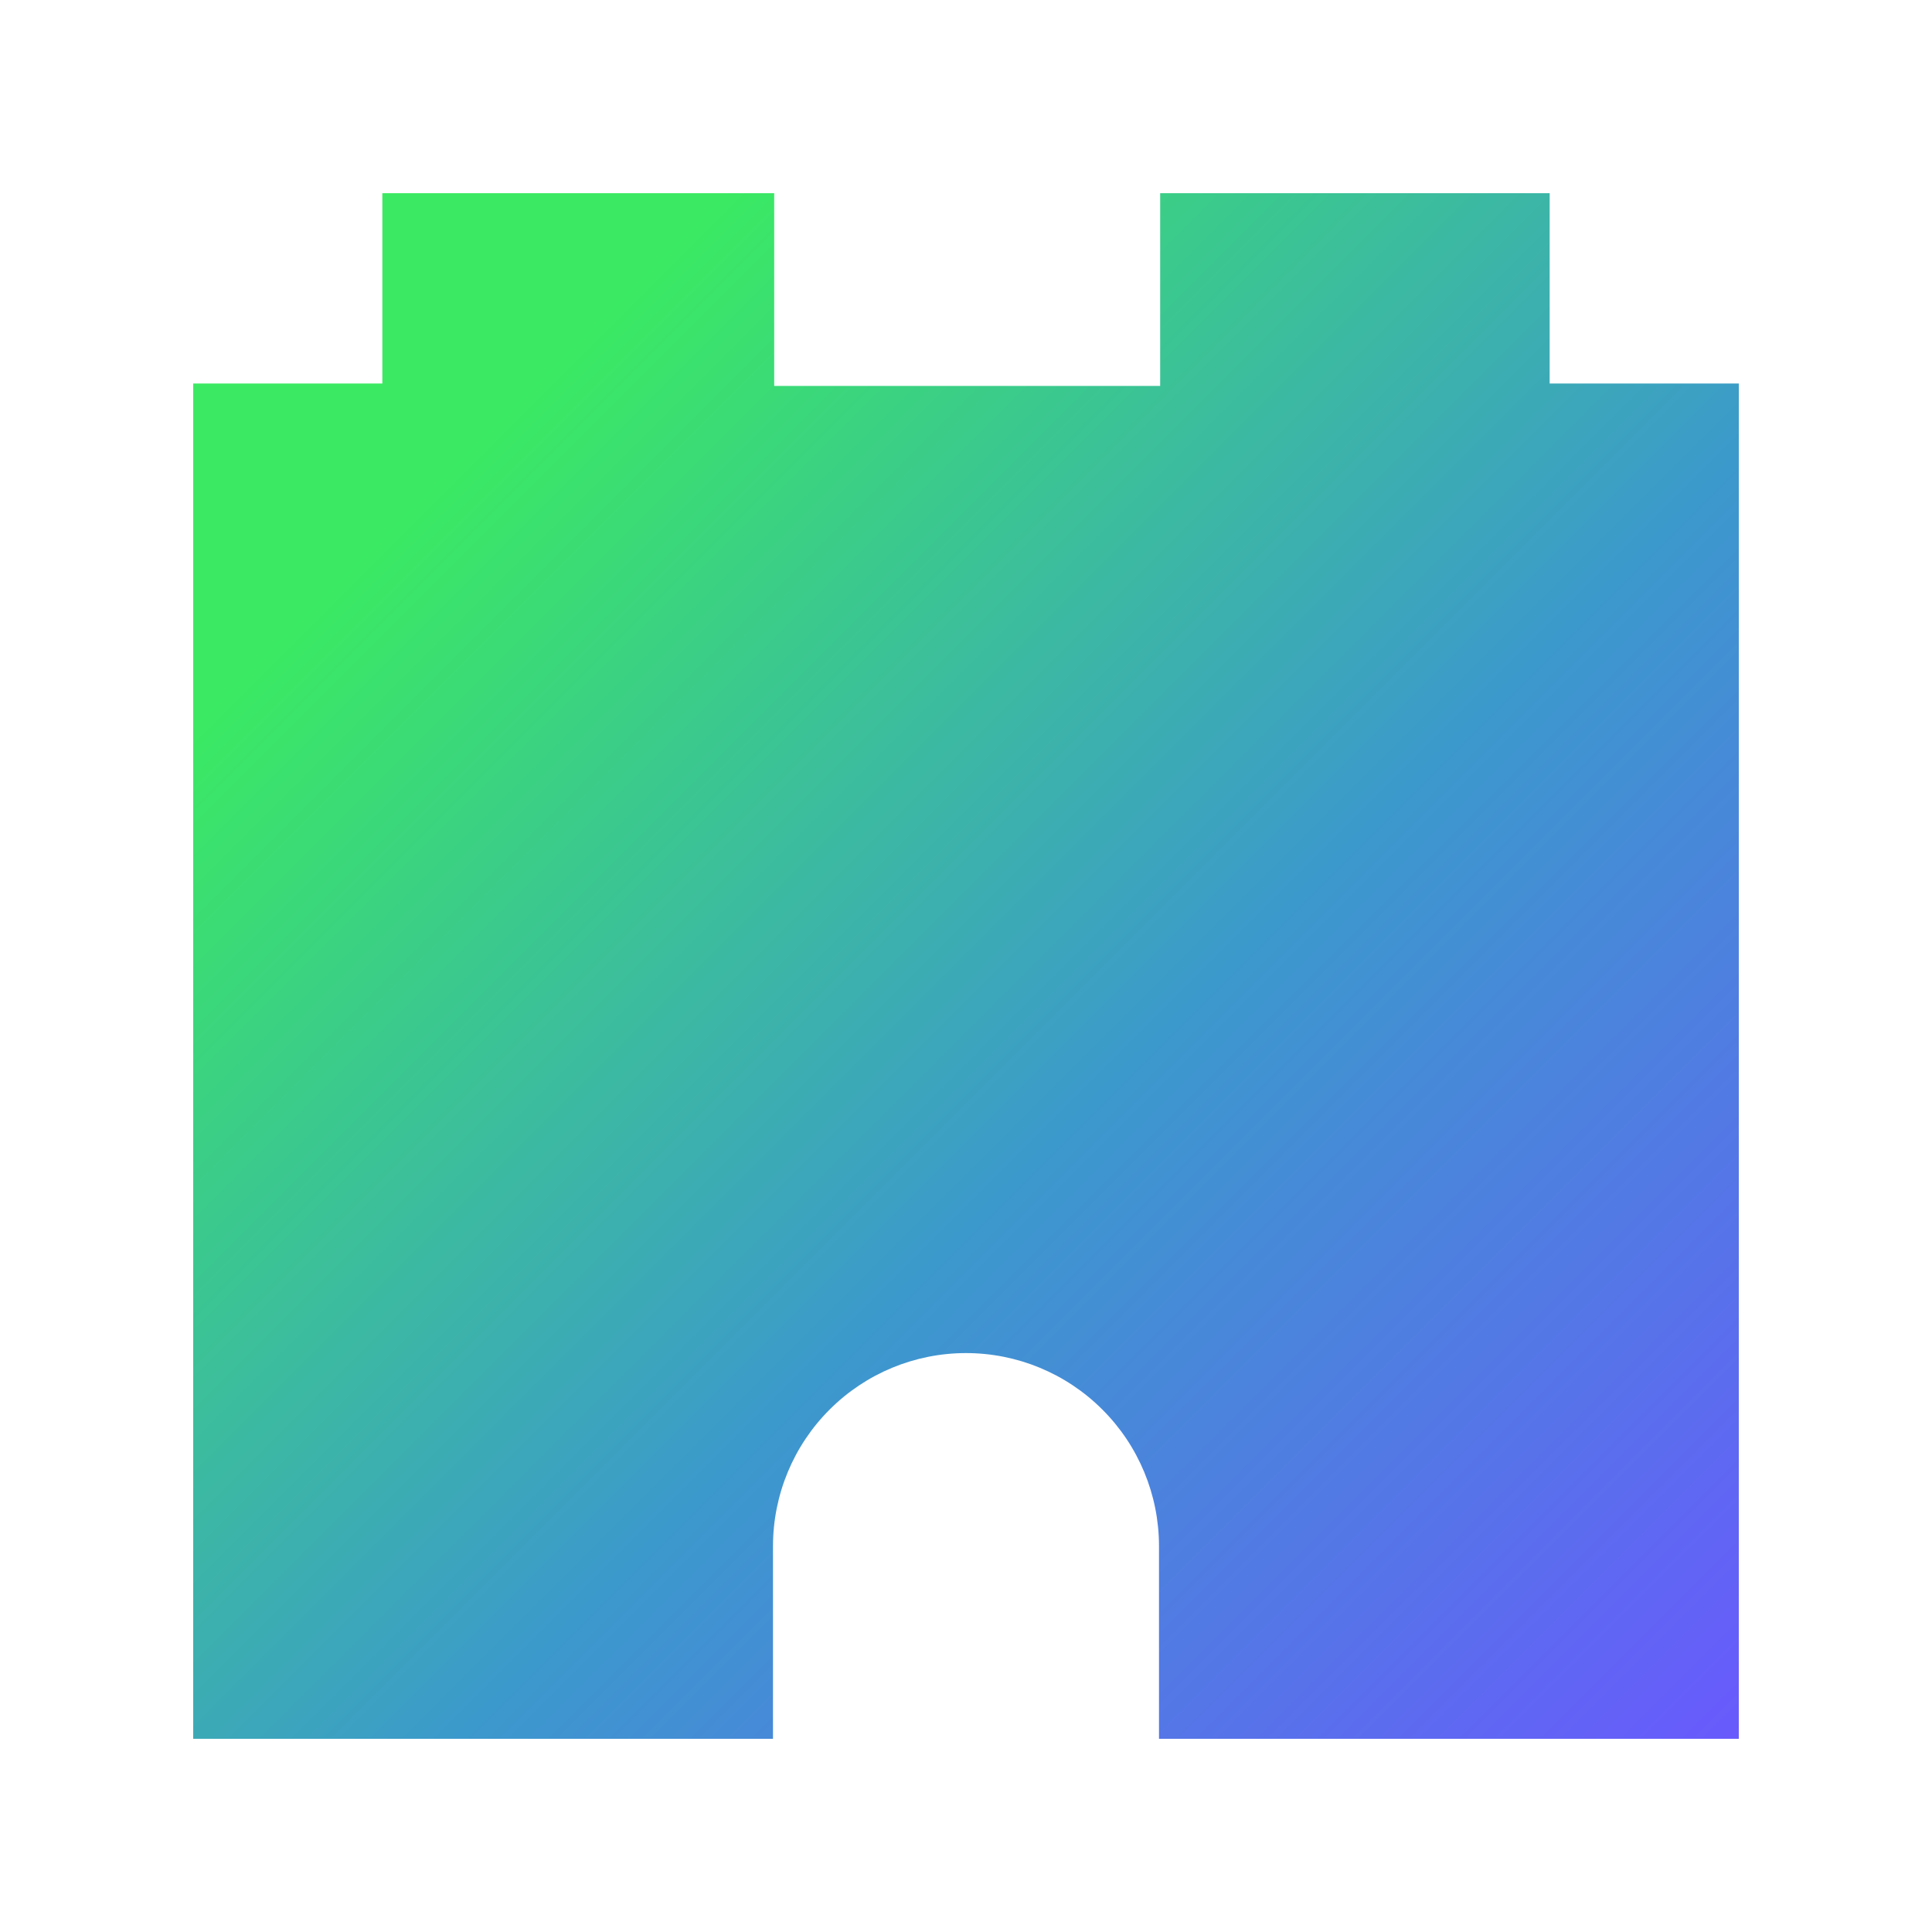
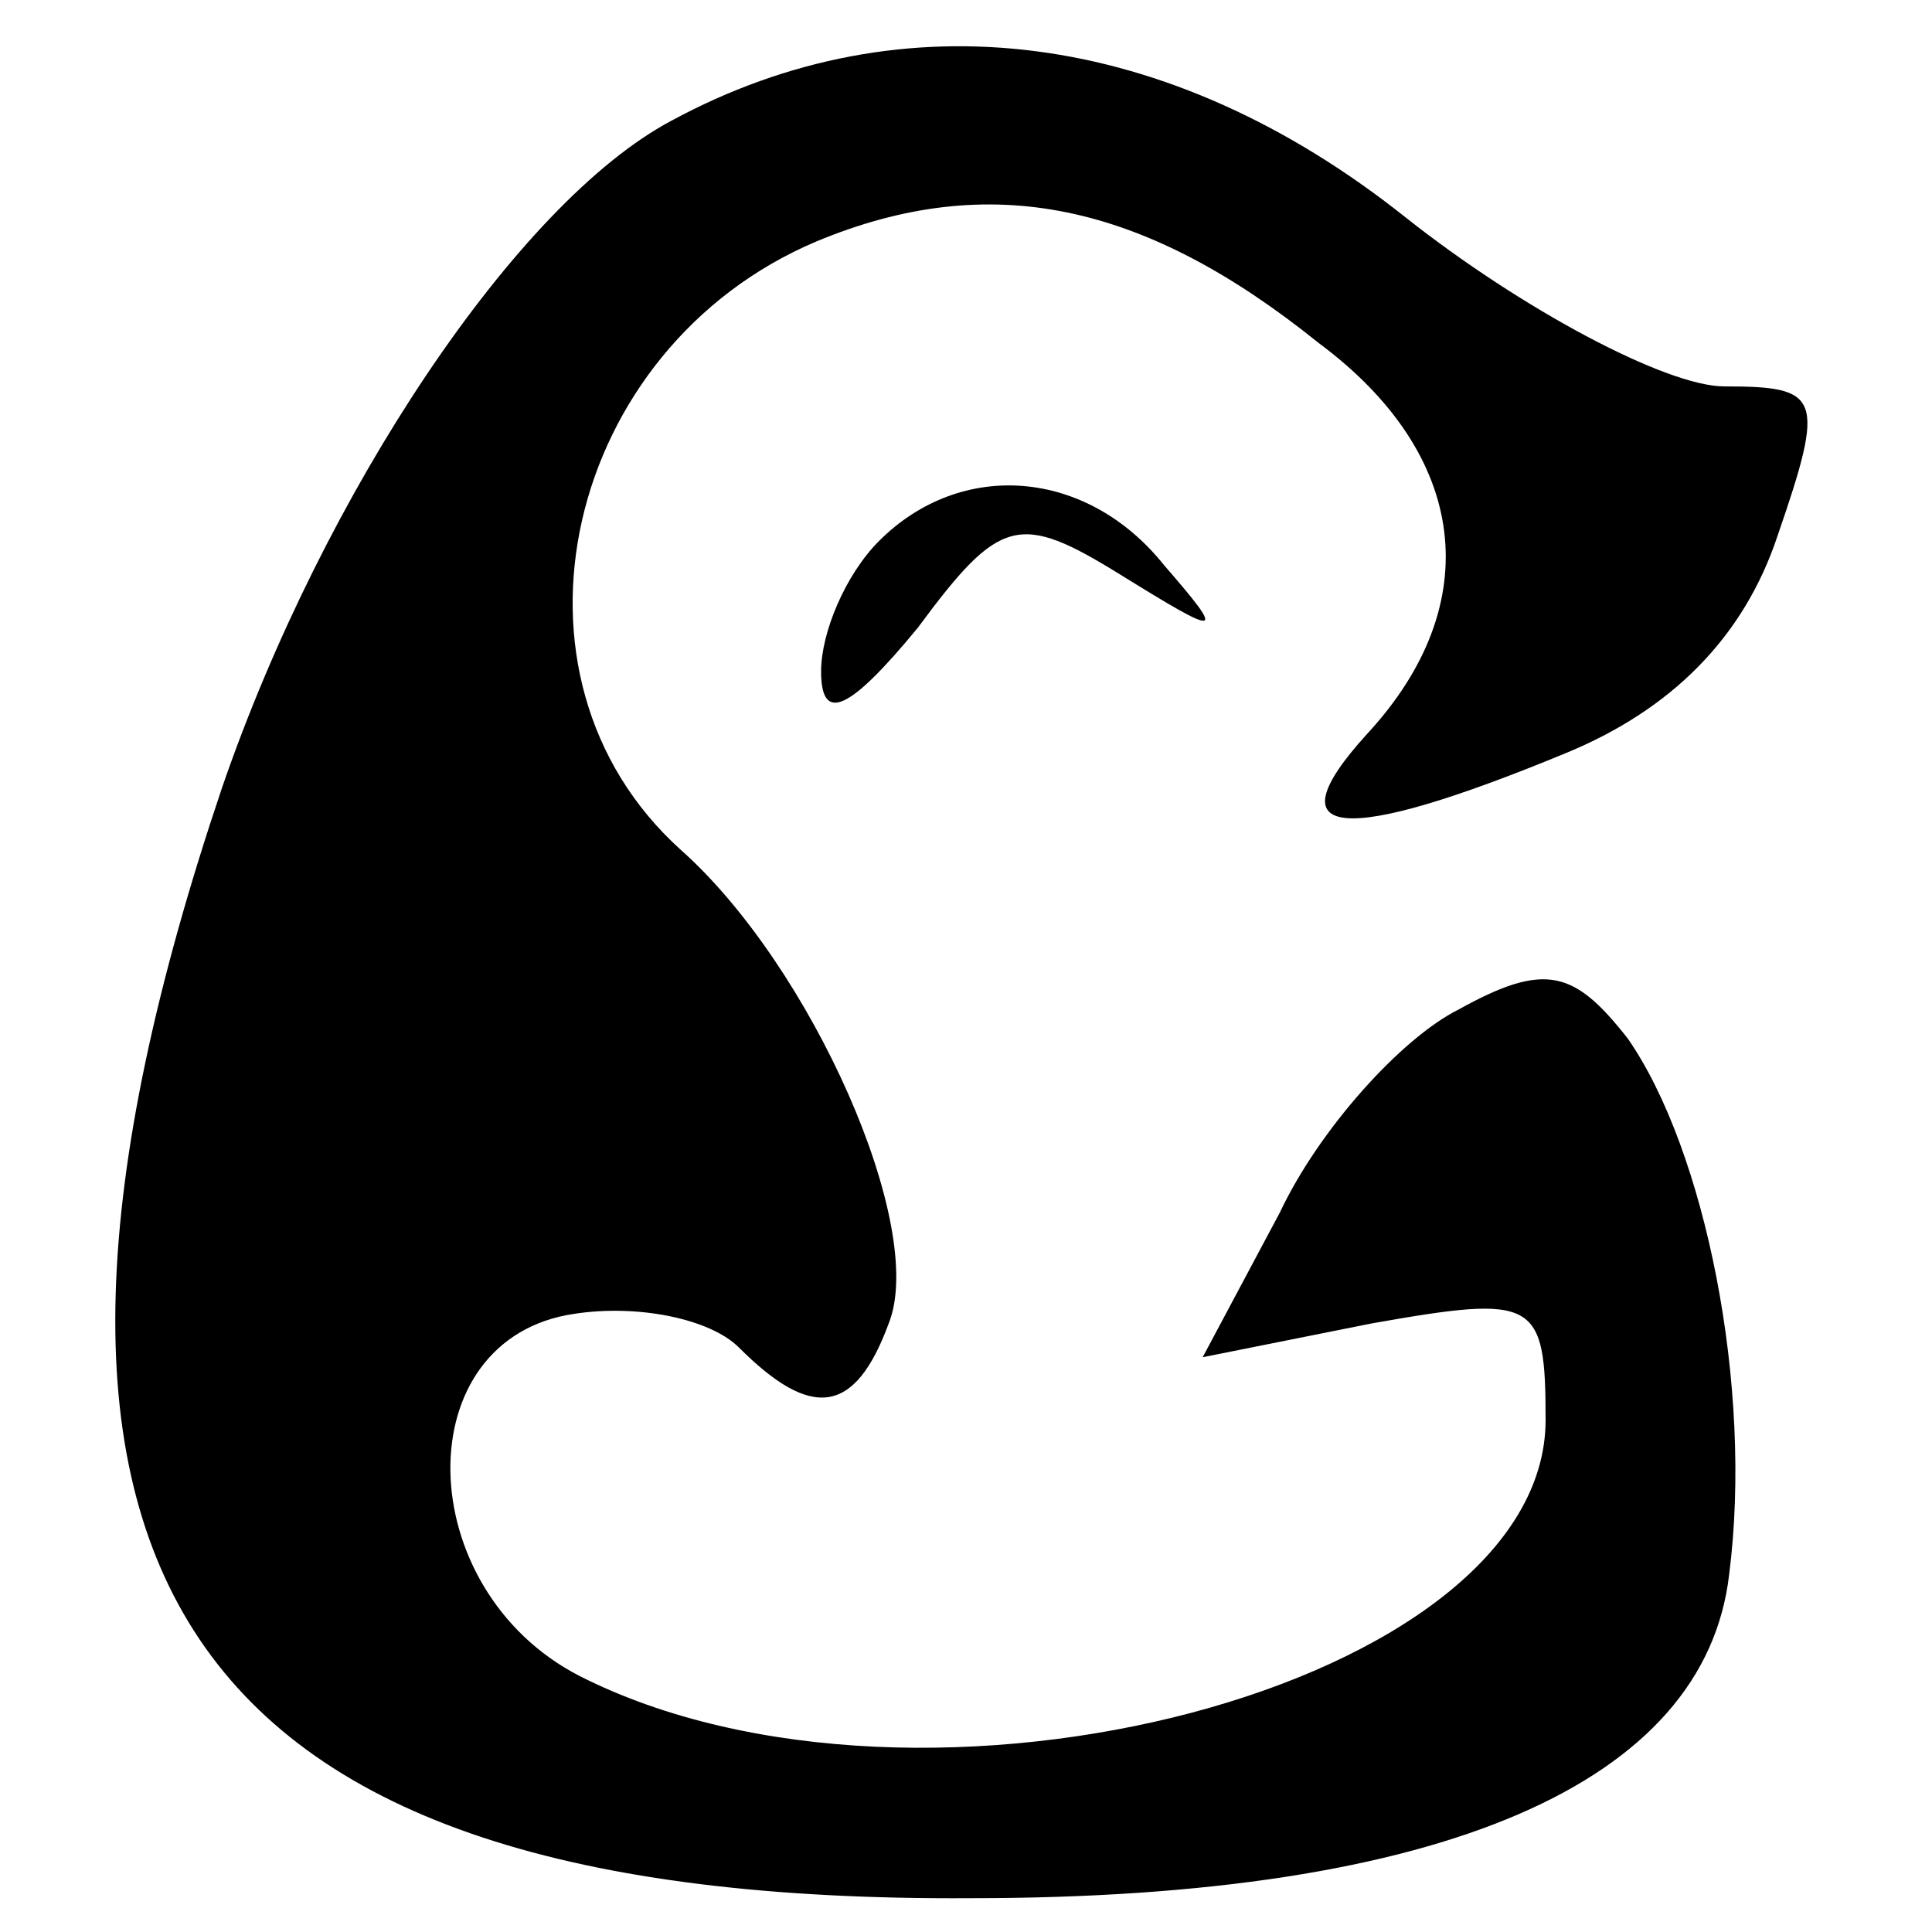
- <svg xmlns="http://www.w3.org/2000/svg" width="40" height="40" viewBox="0 0 40 40" fill="none">
-   <path d="M32.084 7.94V4H24.02V7.99H16.029V4H7.916V7.94H4V36H16.004V32.005C16.006 30.946 16.427 29.931 17.177 29.183C17.926 28.434 18.941 28.014 20 28.014C21.059 28.014 22.074 28.434 22.823 29.183C23.573 29.931 23.994 30.946 23.996 32.005V36H36V7.94H32.084Z" fill="url(#paint0_linear)" />
-   <defs>
-     <linearGradient id="paint0_linear" x1="2.942" y1="4.9" x2="37.777" y2="39.734" gradientUnits="userSpaceOnUse">
-       <stop offset="0.159" stop-color="#3BEA62" />
-       <stop offset="0.54" stop-color="#3C99CC" />
-       <stop offset="0.937" stop-color="#6B57FF" />
-     </linearGradient>
-   </defs>
+ <svg xmlns="http://www.w3.org/2000/svg" version="1.0" width="40pt" height="40pt" viewBox="0 0 40 40" preserveAspectRatio="xMidYMid meet">
+   <g transform="translate(0,40) scale(0.1,-0.1)" fill="#000000" stroke="none">
+     <path d="M139 375 c-32 -17 -72 -77 -93 -138 -55 -163 -9 -231 155 -230 98 0 152 24 157 67 5 39 -5 88 -21 111 -11 14 -17 16 -35 6 -12 -6 -29 -25 -37 -42 l-16 -30 35 7 c34 6 36 5 36 -20 0 -55 -129 -89 -200 -53 -35 18 -36 70 -1 75 13 2 28 -1 34 -7 15 -15 24 -14 31 5 8 20 -16 74 -43 98 -40 36 -24 104 28 126 36 15 68 8 104 -21 31 -23 35 -54 10 -81 -20 -22 -5 -23 41 -4 22 9 37 24 44 45 10 29 9 31 -11 31 -12 0 -42 16 -66 35 -49 39 -104 46 -152 20z" />
+     <path d="M182 288 c-7 -7 -12 -19 -12 -27 0 -11 6 -8 20 9 17 23 21 24 42 11 21 -13 22 -13 9 2 -16 20 -42 22 -59 5z" />
+   </g>
</svg>
